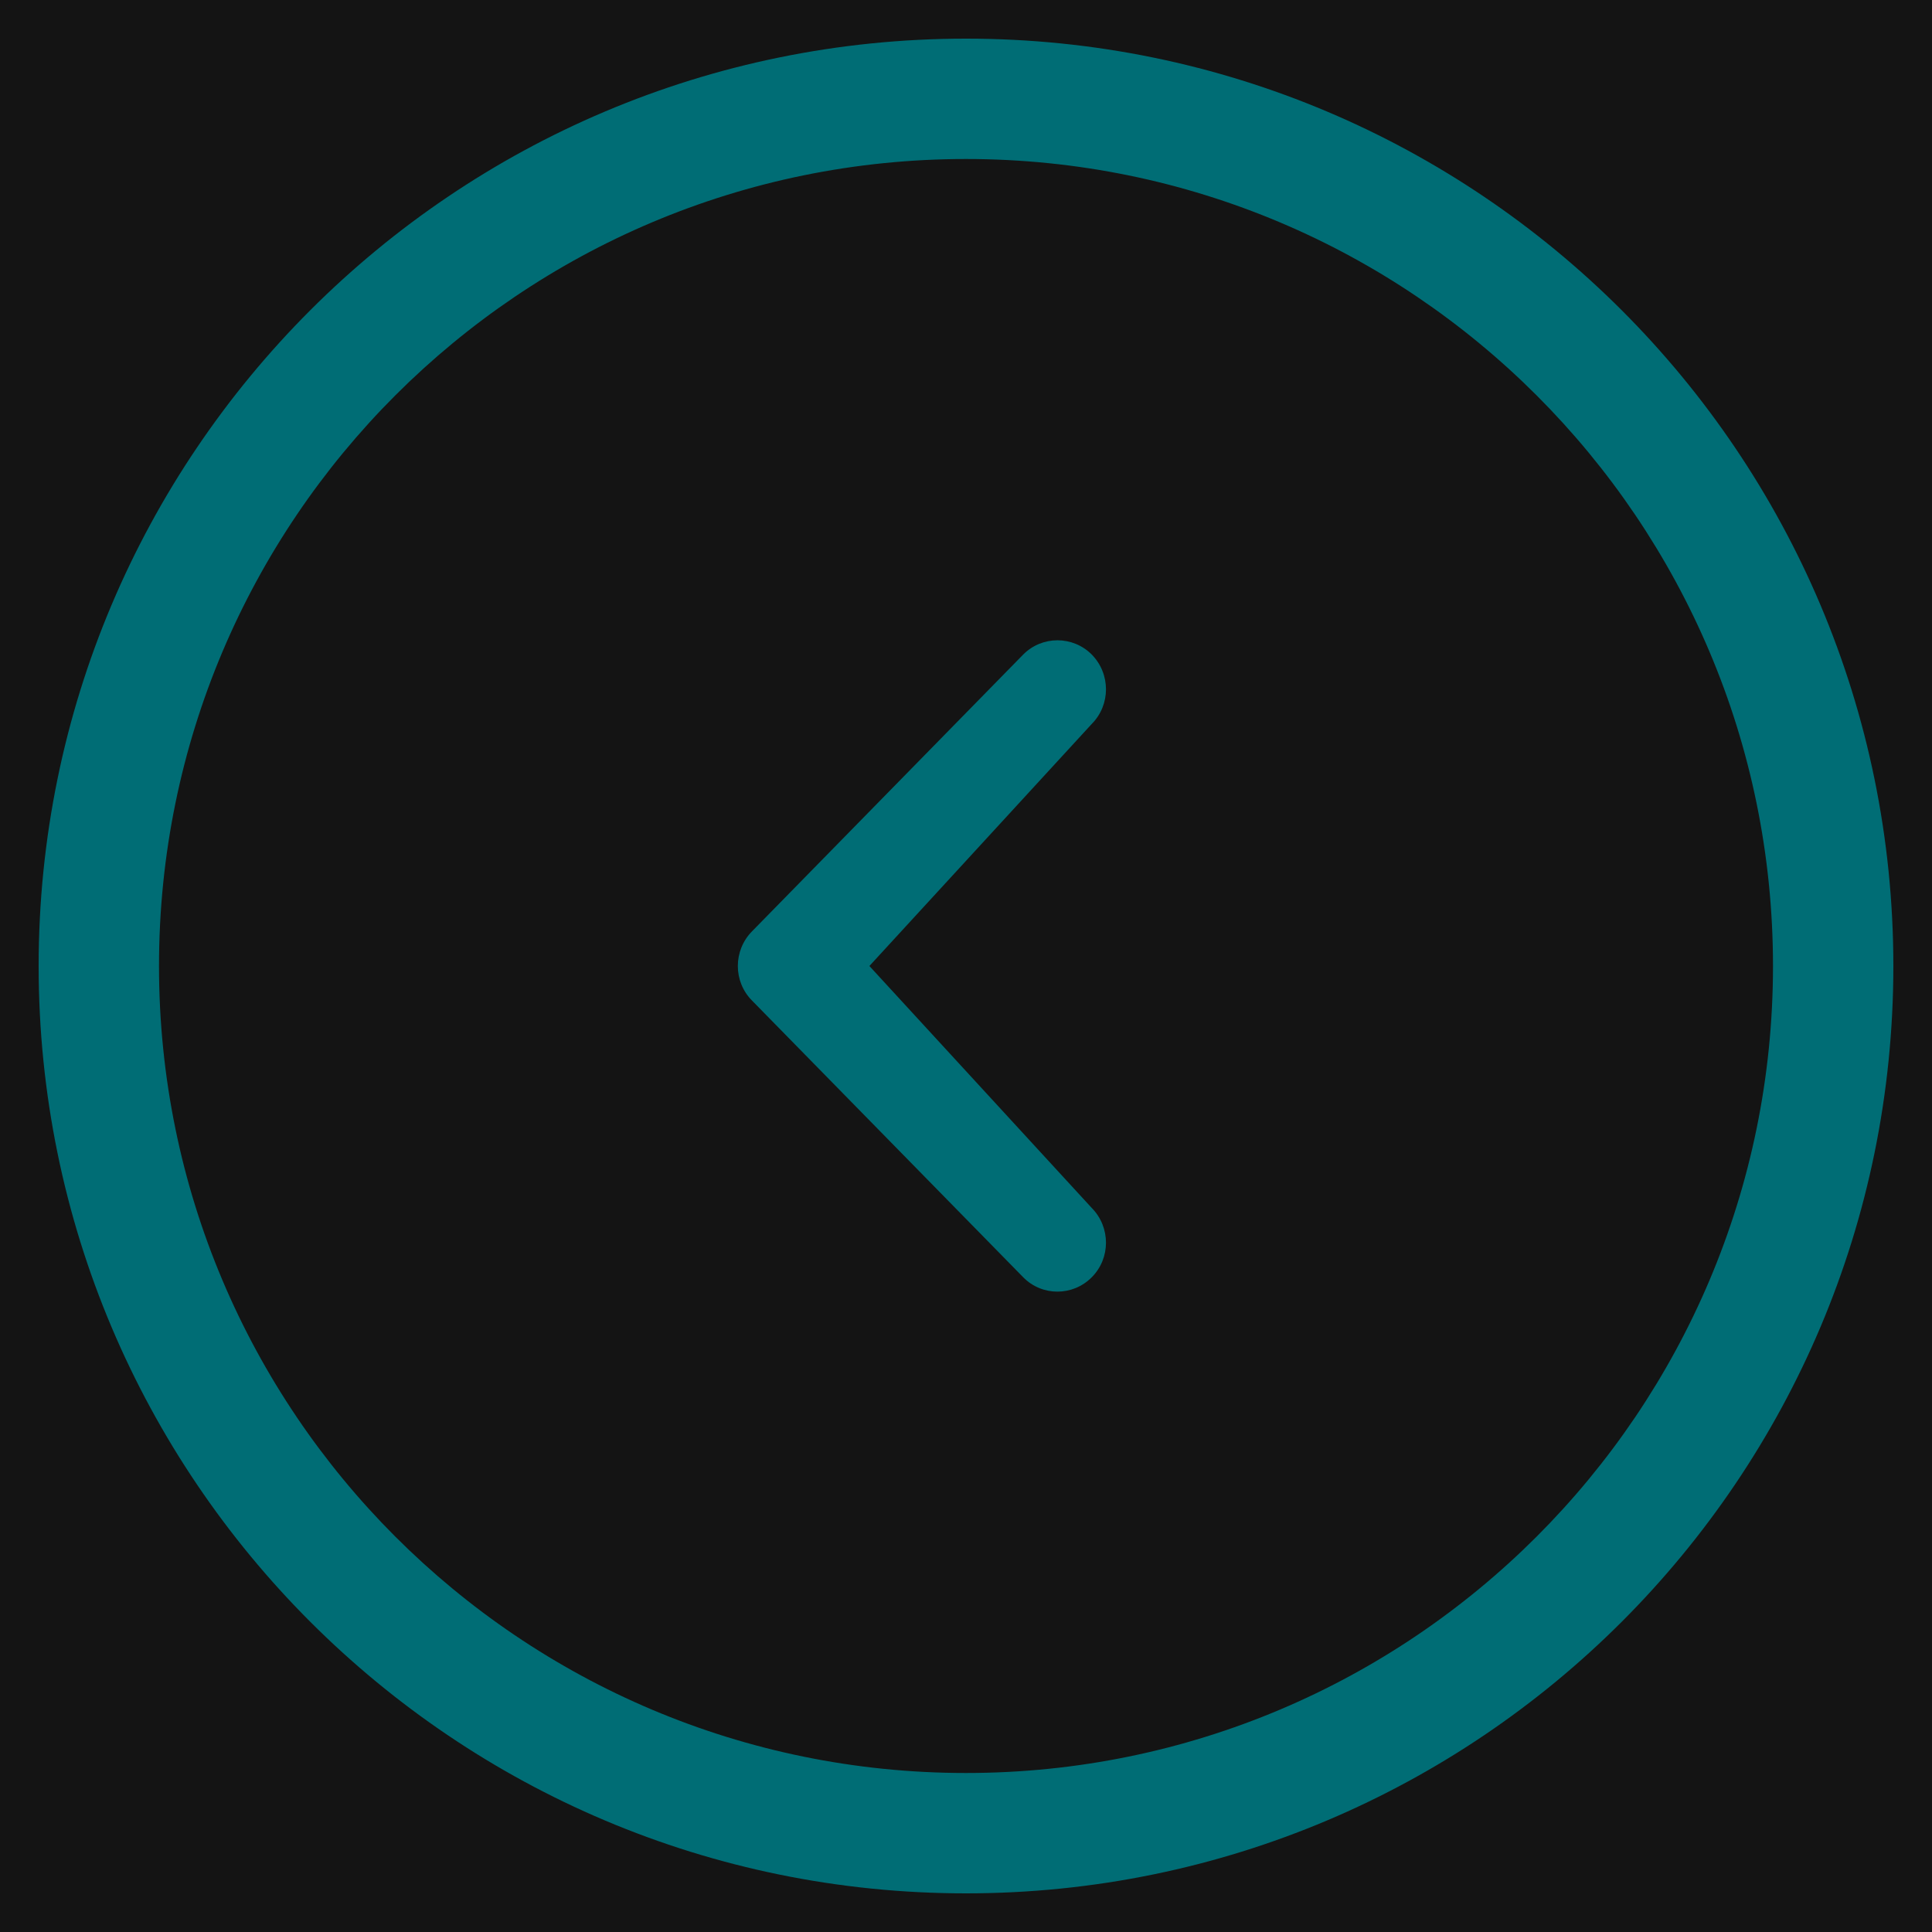
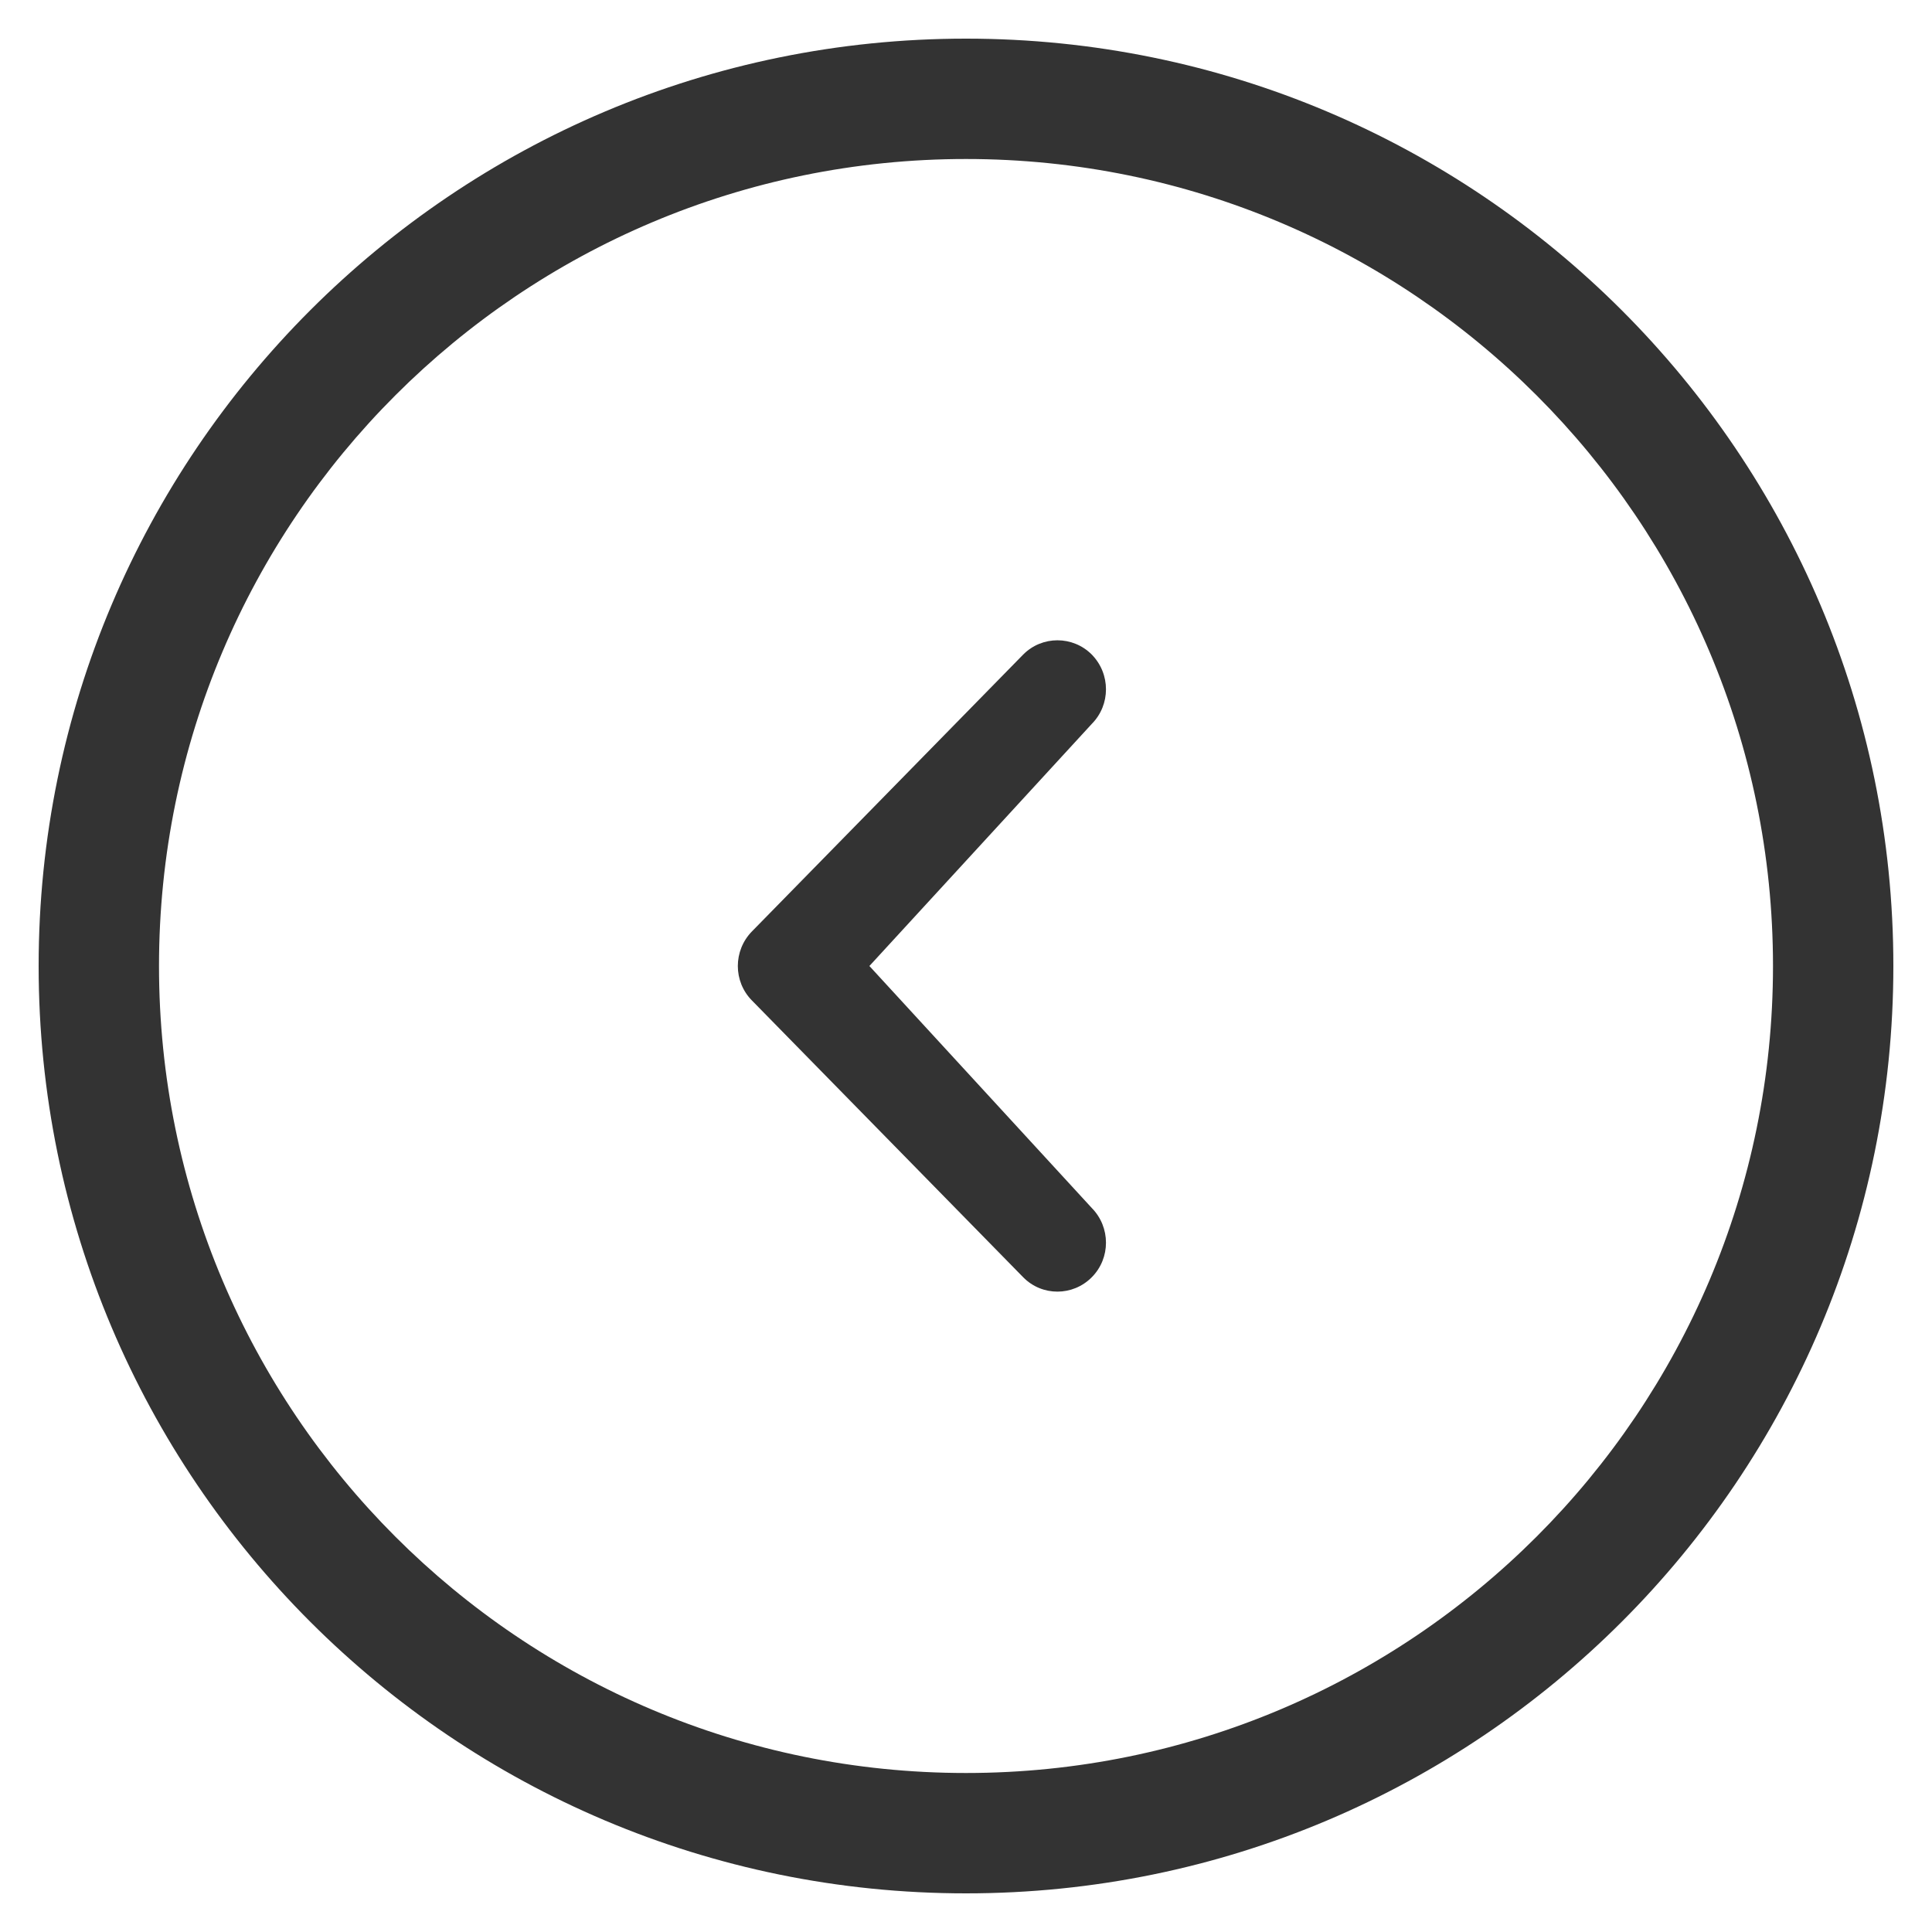
<svg xmlns="http://www.w3.org/2000/svg" version="1.1" width="20" height="20" viewBox="0 0 20 20">
-   <rect fill="#141414" x="0" y="0" width="20" height="20" />
-   <path fill="#006d75" d="M11.302 6.776c-0.196-0.197-0.515-0.197-0.71 0l-2.807 2.865c-0.196 0.199-0.196 0.52 0 0.717l2.807 2.864c0.195 0.199 0.514 0.198 0.71 0 0.196-0.197 0.196-0.518 0-0.717l-2.302-2.505 2.302-2.506c0.196-0.198 0.196-0.518 0-0.718zM10 0.4c-5.302 0-9.6 4.298-9.6 9.6 0 5.303 4.298 9.6 9.6 9.6s9.6-4.297 9.6-9.6c0-5.302-4.298-9.6-9.6-9.6zM10 18.354c-4.615 0-8.354-3.74-8.354-8.354s3.739-8.354 8.354-8.354c4.613 0 8.354 3.74 8.354 8.354s-3.741 8.354-8.354 8.354z" />
+   <path fill="#333" d="M11.302 6.776c-0.196-0.197-0.515-0.197-0.71 0l-2.807 2.865c-0.196 0.199-0.196 0.52 0 0.717l2.807 2.864c0.195 0.199 0.514 0.198 0.71 0 0.196-0.197 0.196-0.518 0-0.717l-2.302-2.505 2.302-2.506c0.196-0.198 0.196-0.518 0-0.718zM10 0.4c-5.302 0-9.6 4.298-9.6 9.6 0 5.303 4.298 9.6 9.6 9.6s9.6-4.297 9.6-9.6c0-5.302-4.298-9.6-9.6-9.6zM10 18.354c-4.615 0-8.354-3.74-8.354-8.354s3.739-8.354 8.354-8.354c4.613 0 8.354 3.74 8.354 8.354s-3.741 8.354-8.354 8.354z" />
</svg>
